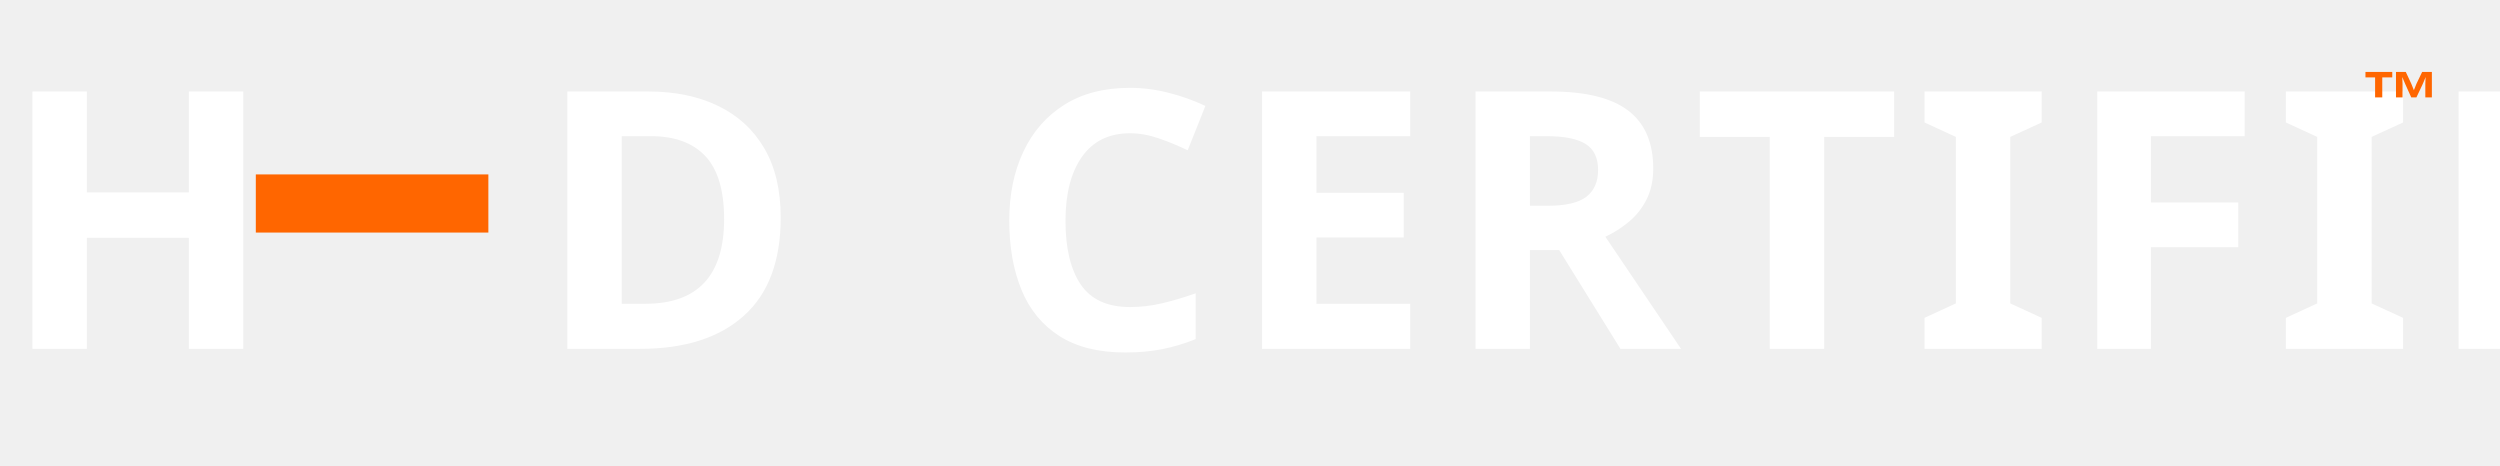
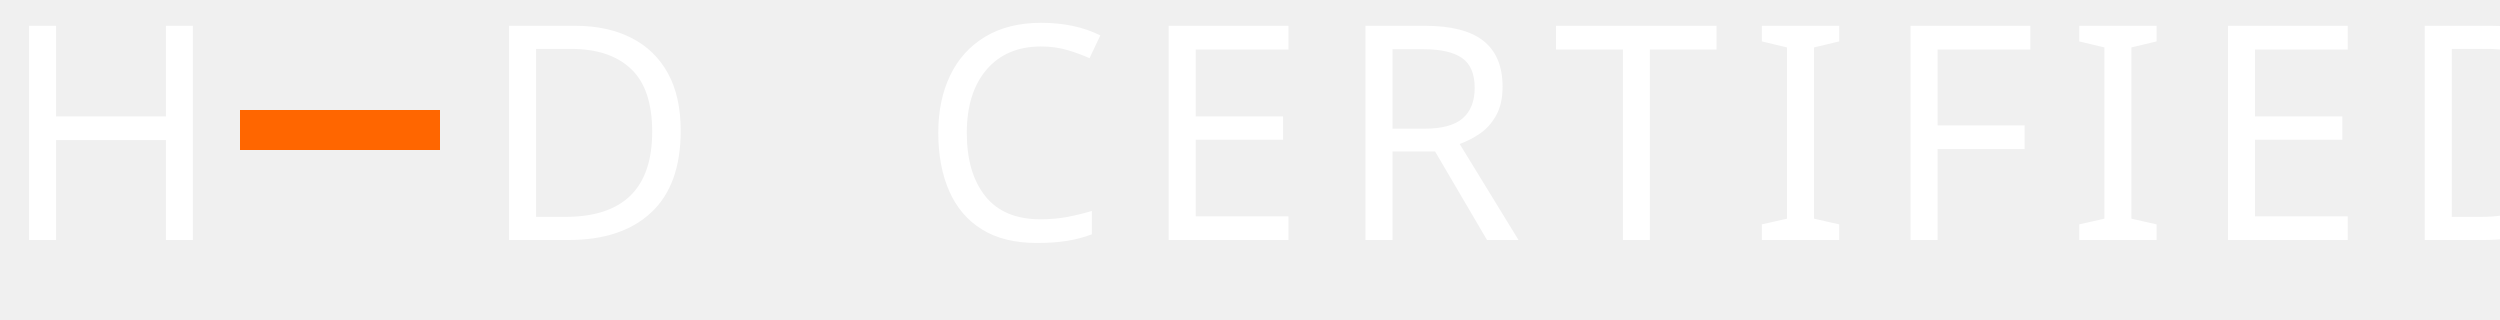
- <svg xmlns="http://www.w3.org/2000/svg" viewBox="0 0 430 80" preserveAspectRatio="xMinYMid meet" role="img" aria-label="H-D Certified">
-   <g fill="#ffffff" font-family="'1903 Sans Condensed', 'Bebas Neue', Oswald, Impact, sans-serif" font-weight="700" font-size="62" letter-spacing="2">
-     <text x="0" y="60">H</text>
-     <text x="92" y="60">D</text>
-     <text x="170" y="60">CERTIFIED</text>
+ <svg xmlns="http://www.w3.org/2000/svg" viewBox="0 0 500 64" preserveAspectRatio="xMinYMid meet" role="img" aria-label="H-D Certified">
+   <g fill="#ffffff" font-family="'1903 Sans Condensed', '1903 Sans', 'Bebas Neue', Oswald, Impact, sans-serif" font-weight="500" font-size="60" letter-spacing="6">
+     <text x="0" y="48">H</text>
+     <text x="96" y="48">D</text>
+     <text x="184" y="48">CERTIFIED</text>
  </g>
-   <rect x="44" y="30" width="40" height="10" fill="#FF6600" />
-   <text x="406" y="22" font-family="Arial, sans-serif" font-weight="700" font-size="14" fill="#FF6600">™</text>
+   <rect x="48" y="22" width="40" height="8" fill="#FF6600" />
</svg>
